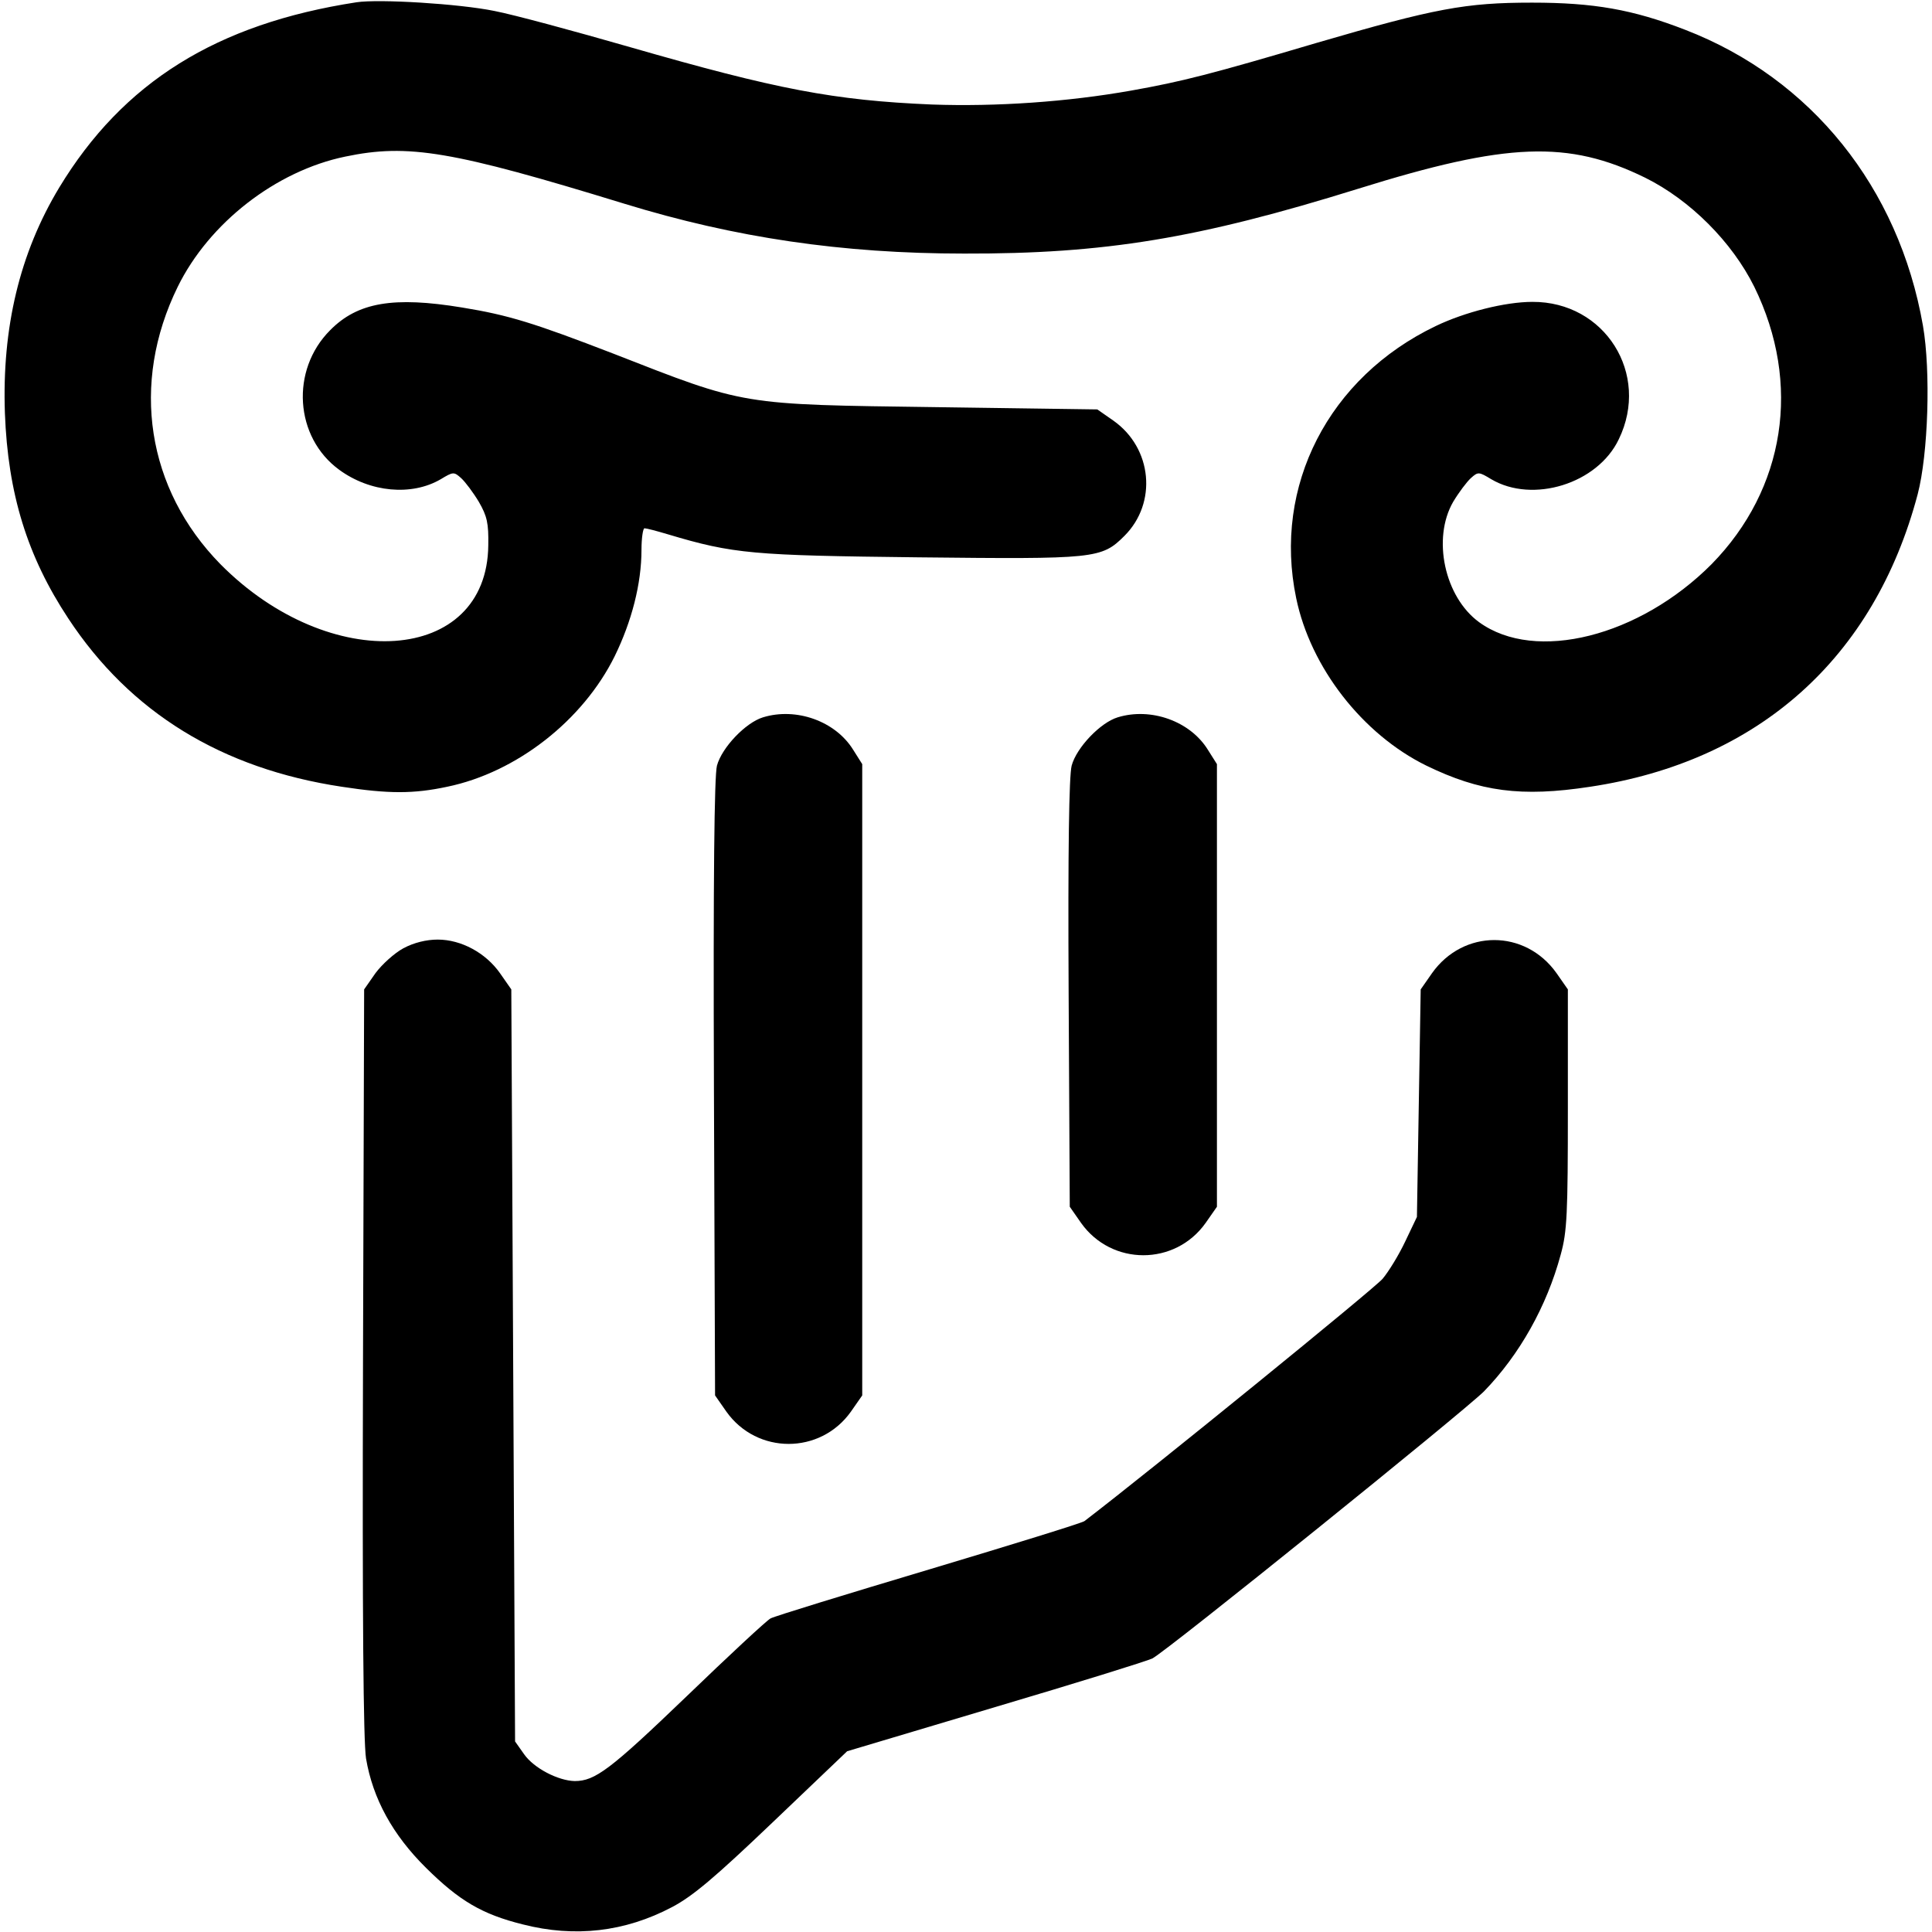
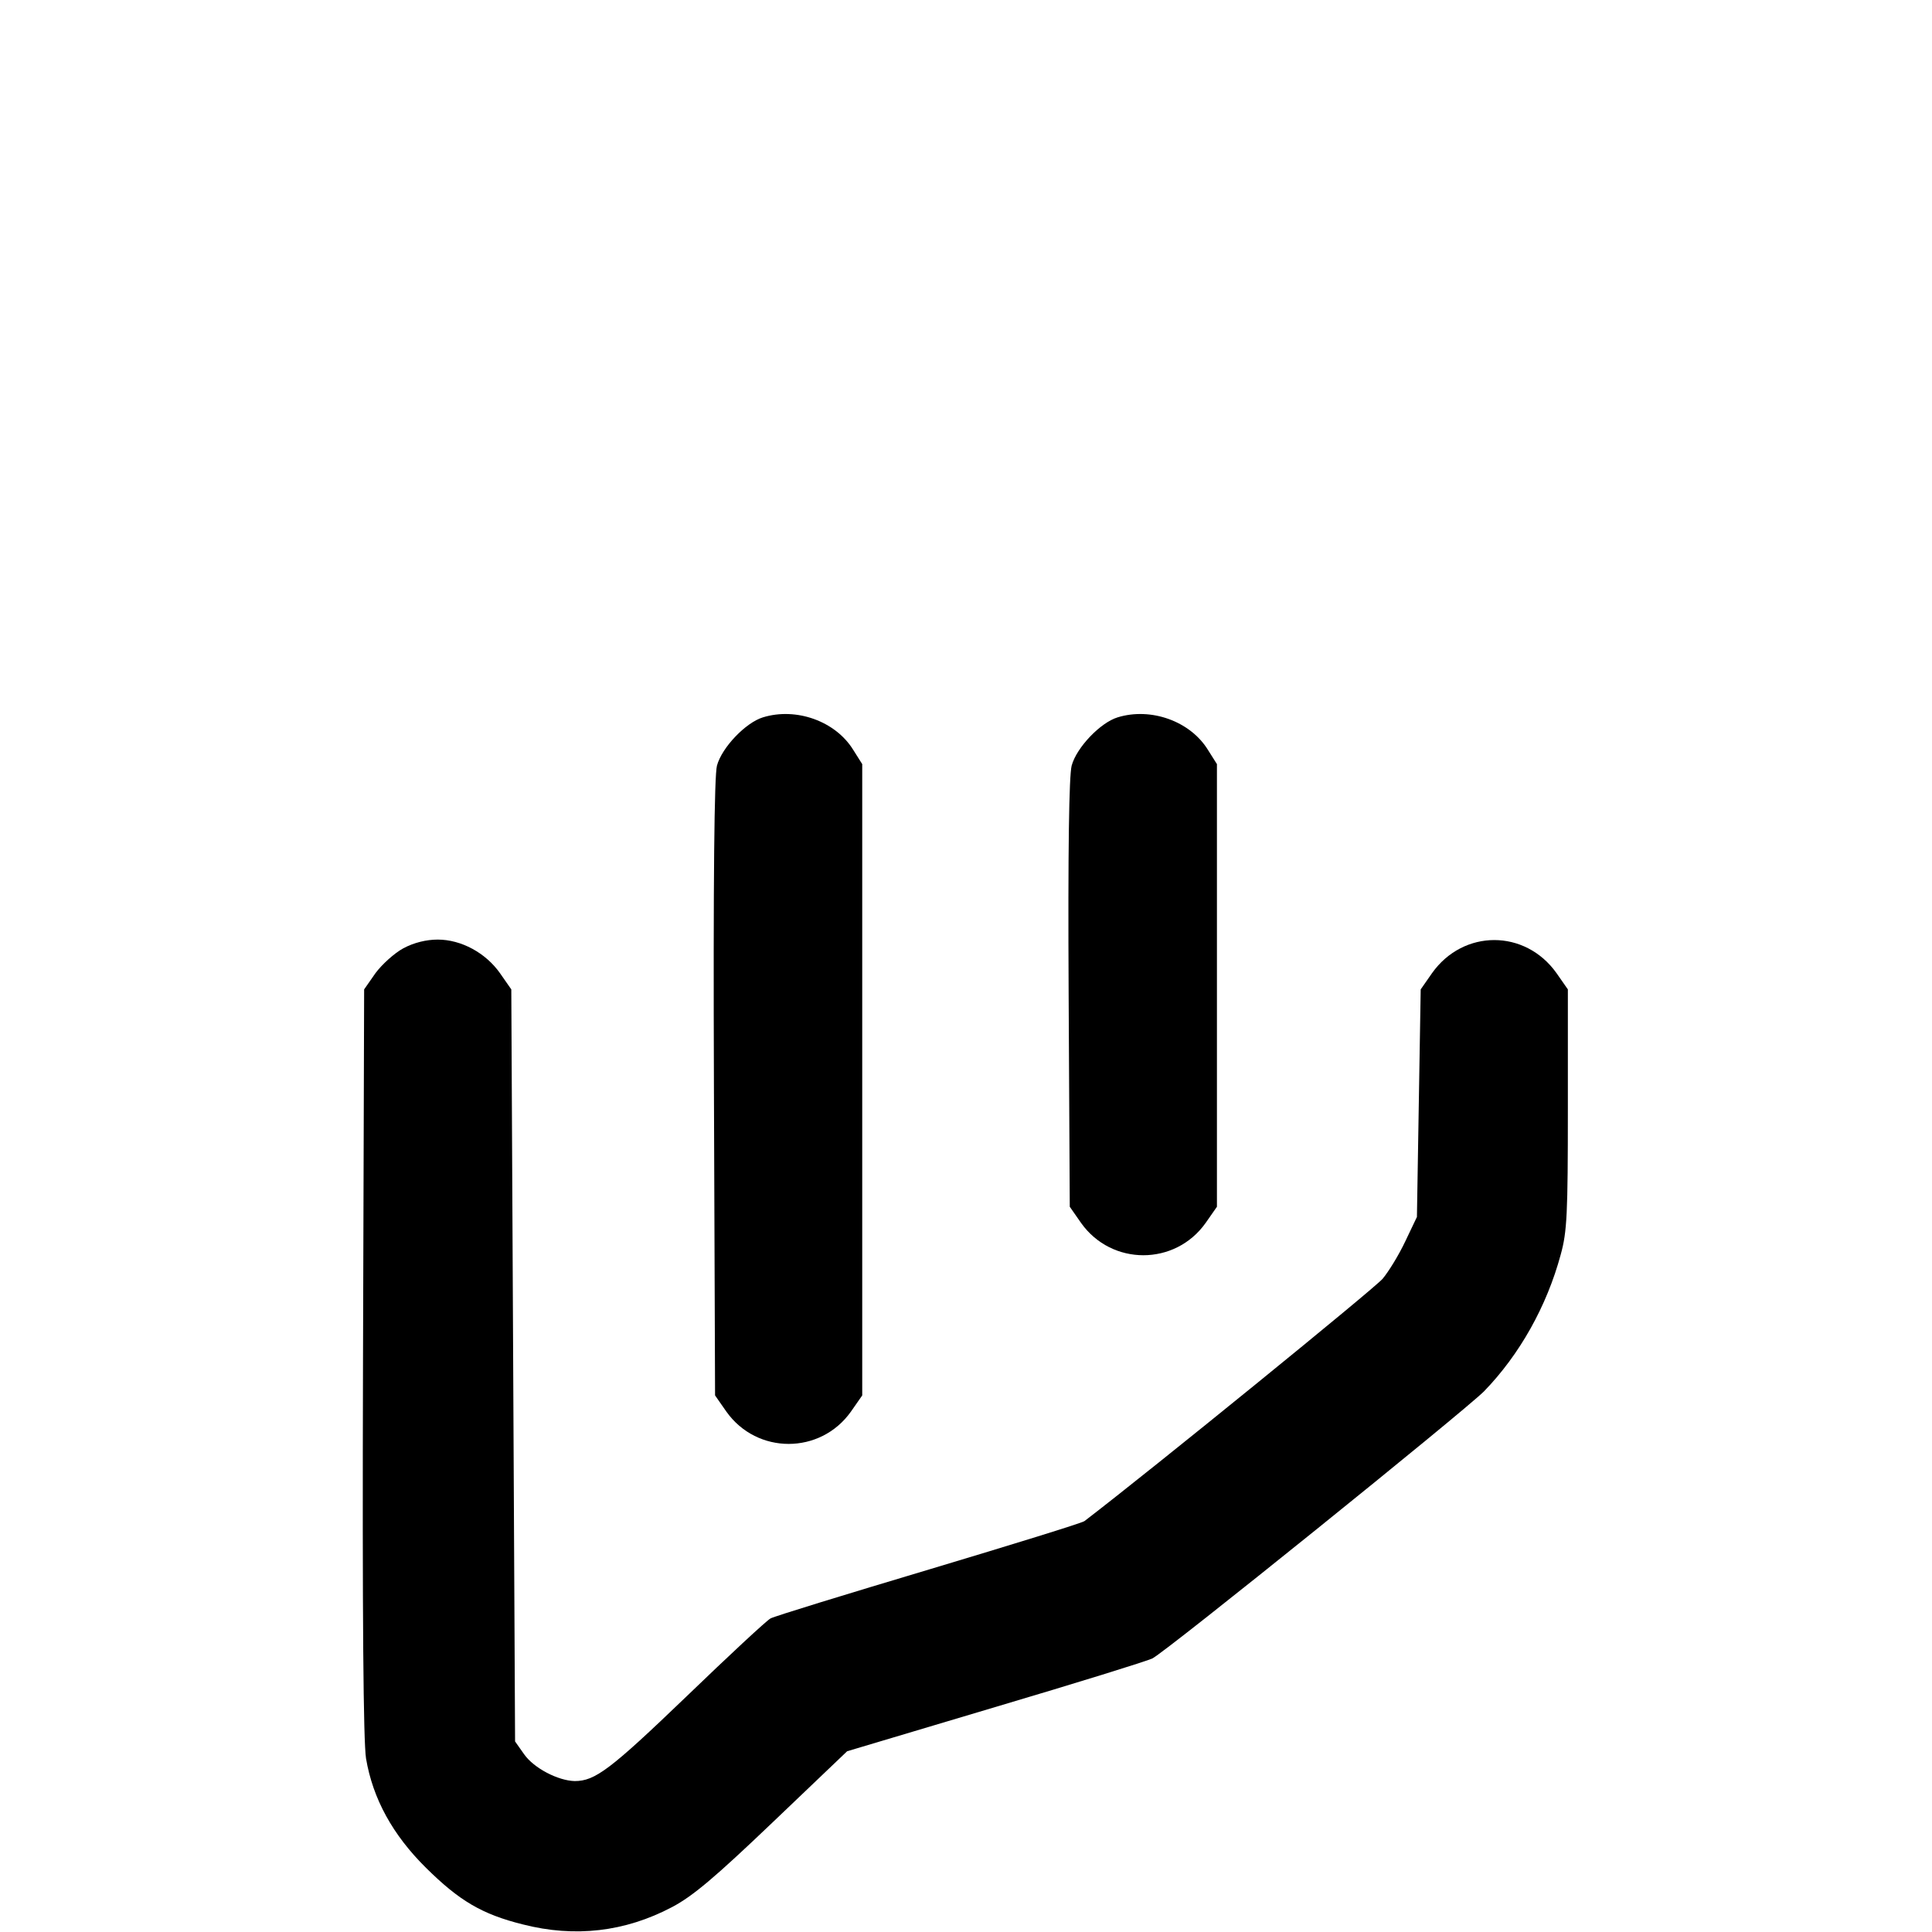
<svg xmlns="http://www.w3.org/2000/svg" version="1.0" width="512pt" height="512pt" viewBox="0 0 512 512" preserveAspectRatio="xMidYMid meet">
  <g transform="translate(0,512) scale(0.1,-0.1)" fill="#000000" stroke="none">
-     <path d="M945 5114 c-371 -57 -619 -212 -788 -491 -105 -174 -152 -372 -144 -598 8 -213 59 -379 168 -544 164 -249 406 -398 725 -446 124 -19 190 -19 279 0 184 38 360 176 444 346 45 92 71 192 71 282 0 31 4 57 8 57 5 0 32 -7 62 -16 174 -52 224 -56 664 -61 469 -5 485 -4 546 57 87 87 74 232 -29 305 l-43 30 -426 6 c-523 7 -504 4 -857 142 -210 81 -277 102 -400 122 -182 30 -277 14 -350 -60 -106 -106 -94 -284 24 -370 82 -60 192 -70 269 -25 33 20 35 20 54 3 11 -10 32 -38 47 -63 22 -38 26 -57 25 -115 -3 -315 -419 -344 -710 -50 -195 199 -239 478 -113 735 83 169 260 307 444 345 167 35 284 15 740 -125 293 -90 577 -132 900 -132 373 -1 621 40 1045 172 394 123 556 129 760 29 119 -59 230 -170 289 -289 126 -257 82 -536 -113 -735 -191 -192 -467 -262 -616 -154 -92 67 -125 222 -69 319 15 25 36 53 47 63 19 17 21 17 54 -3 110 -65 282 -12 338 106 84 173 -37 365 -229 364 -72 0 -179 -27 -256 -64 -284 -136 -432 -424 -370 -721 38 -184 176 -361 345 -444 142 -69 251 -84 434 -56 446 67 753 341 868 775 28 107 35 326 14 447 -64 366 -296 655 -630 784 -139 54 -243 72 -406 72 -176 0 -257 -15 -572 -107 -277 -82 -355 -102 -490 -126 -169 -30 -357 -43 -528 -37 -260 11 -411 40 -800 152 -146 42 -308 86 -360 96 -93 19 -305 32 -365 23z" />
    <path d="M2022 3219 c-46 -14 -109 -80 -122 -128 -7 -27 -10 -296 -8 -855 l3 -814 30 -43 c81 -114 249 -114 330 0 l30 43 0 836 0 837 -24 38 c-47 76 -151 113 -239 86z" />
    <path d="M2962 3219 c-46 -14 -109 -80 -122 -128 -7 -28 -10 -222 -8 -605 l3 -564 30 -43 c81 -114 249 -114 330 0 l30 43 0 586 0 587 -24 38 c-47 76 -151 113 -239 86z" />
    <path d="M1069 2607 c-24 -13 -57 -43 -74 -66 l-30 -43 -3 -986 c-2 -685 1 -1007 8 -1052 18 -107 71 -203 159 -290 88 -87 148 -123 257 -150 137 -35 270 -20 395 46 55 29 113 78 267 225 l197 188 392 117 c216 64 403 122 417 129 39 20 826 655 879 708 94 97 166 225 203 362 17 61 19 109 19 387 l0 316 -30 43 c-83 117 -247 117 -330 0 l-30 -43 -5 -301 -5 -302 -31 -65 c-17 -36 -44 -80 -60 -99 -21 -25 -611 -505 -790 -642 -6 -5 -191 -62 -411 -128 -221 -66 -410 -124 -421 -130 -11 -6 -111 -99 -223 -207 -202 -194 -242 -224 -296 -224 -44 1 -108 34 -134 71 l-24 34 -5 997 -5 996 -30 43 c-38 54 -103 89 -165 89 -30 0 -63 -8 -91 -23z" />
  </g>
</svg>
